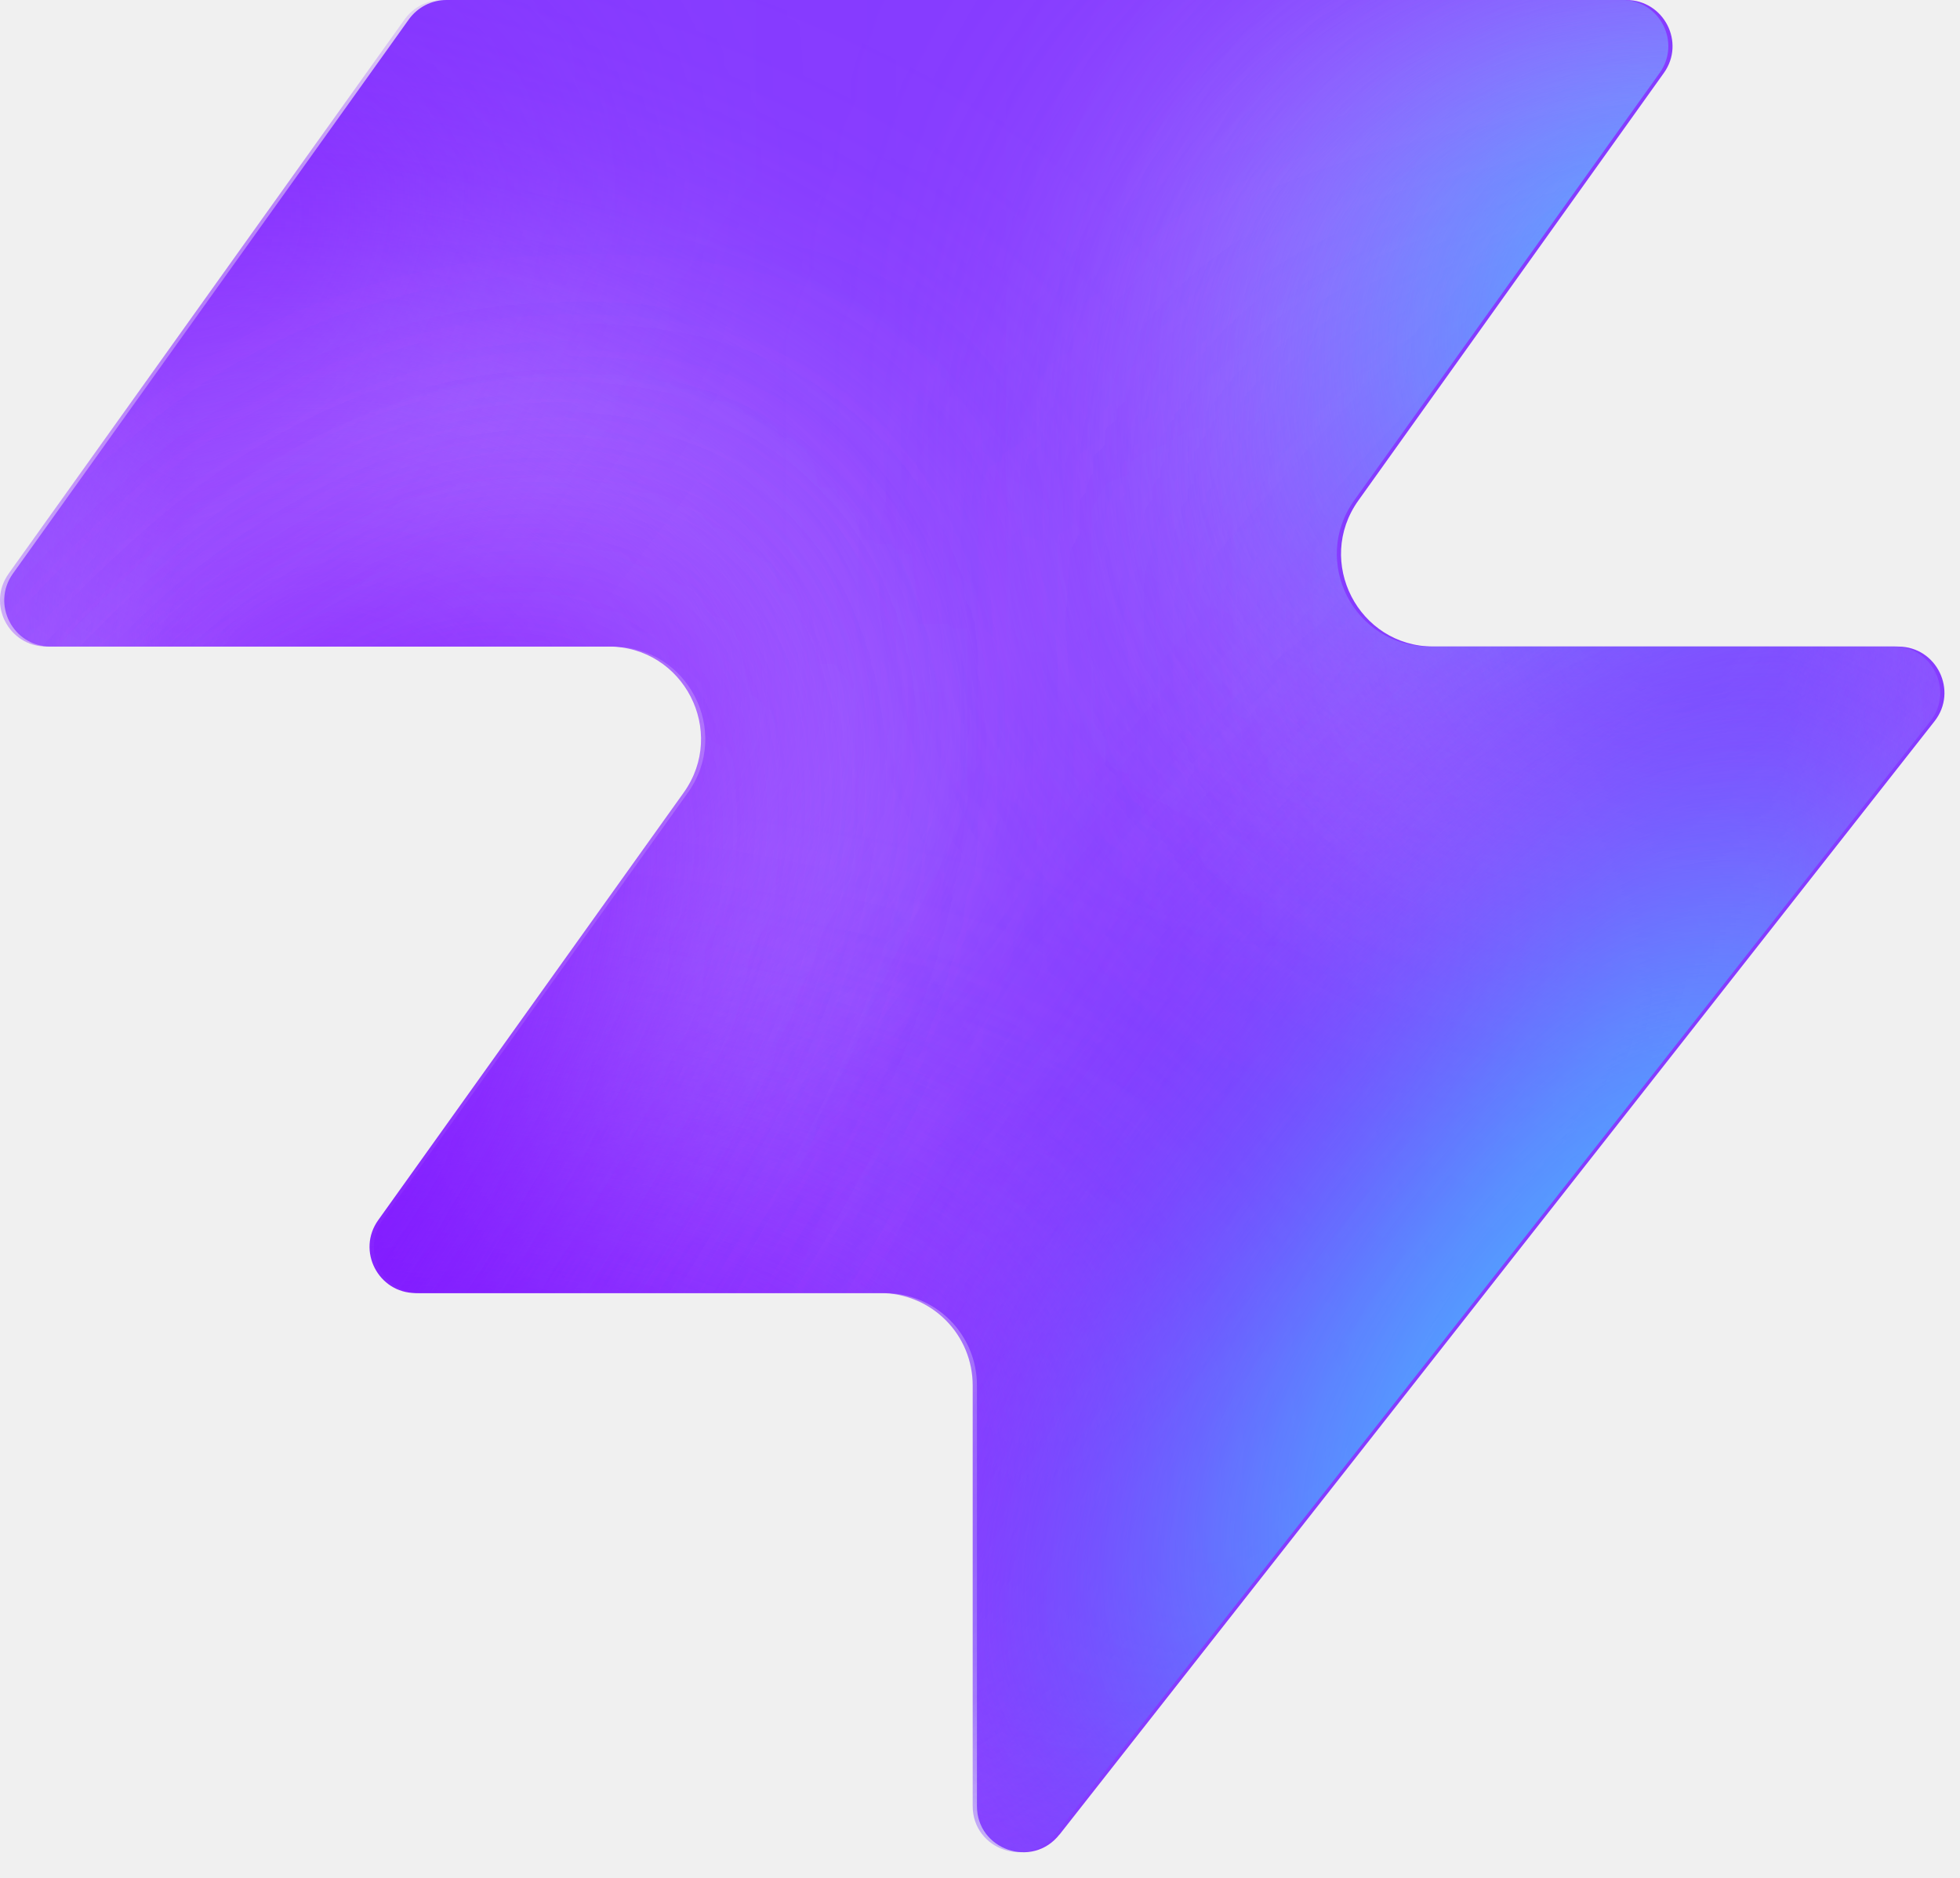
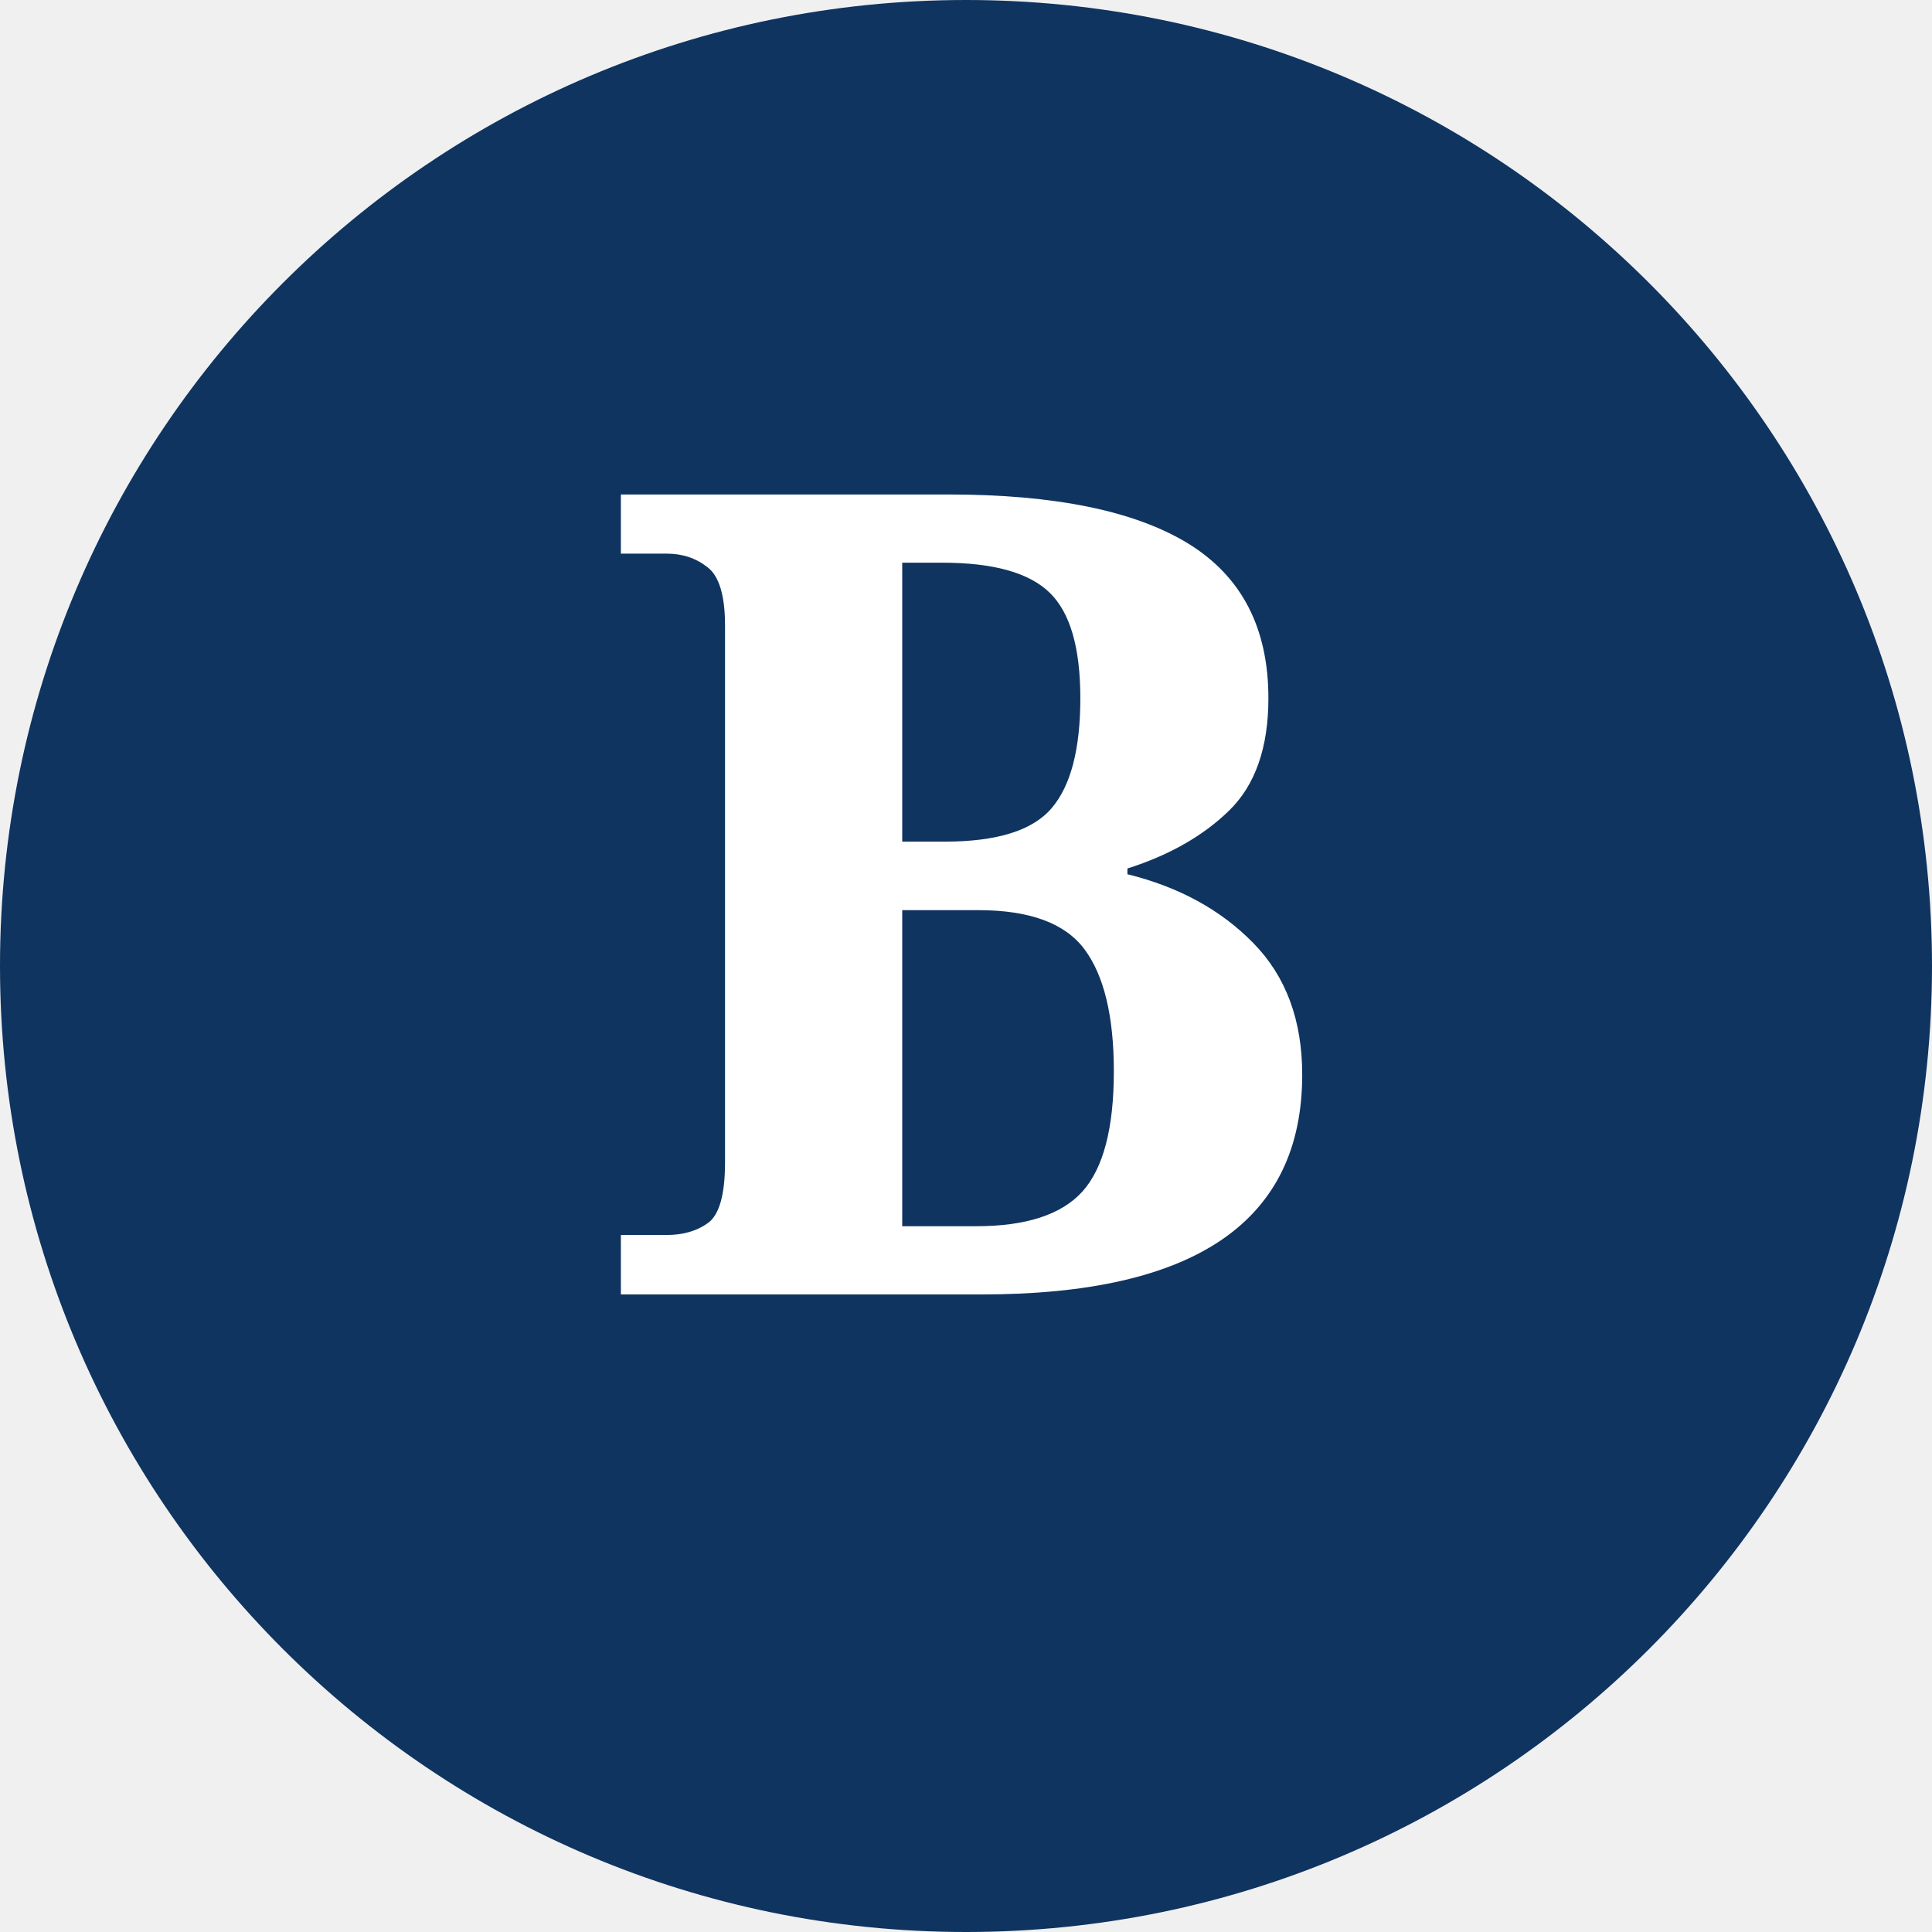
- <svg xmlns="http://www.w3.org/2000/svg" width="48" height="46" fill="none" viewBox="0 0 48 46">
-   <path fill="#863bff" d="M25.946 44.938c-.664.845-2.021.375-2.021-.698V33.937a2.26 2.26 0 0 0-2.262-2.262H10.287c-.92 0-1.456-1.04-.92-1.788l7.48-10.471c1.07-1.497 0-3.578-1.842-3.578H1.237c-.92 0-1.456-1.04-.92-1.788L10.013.474c.214-.297.556-.474.92-.474h28.894c.92 0 1.456 1.04.92 1.788l-7.48 10.471c-1.07 1.498 0 3.579 1.842 3.579h11.377c.943 0 1.473 1.088.89 1.83L25.947 44.94z" style="fill:#863bff;fill:color(display-p3 .525 .23 1);fill-opacity:1" />
-   <mask id="a" width="48" height="46" x="0" y="0" maskUnits="userSpaceOnUse" style="mask-type:alpha">
-     <path fill="#000" d="M25.842 44.938c-.664.844-2.021.375-2.021-.698V33.937a2.26 2.26 0 0 0-2.262-2.262H10.183c-.92 0-1.456-1.04-.92-1.788l7.48-10.471c1.07-1.498 0-3.579-1.842-3.579H1.133c-.92 0-1.456-1.04-.92-1.787L9.91.473c.214-.297.556-.474.92-.474h28.894c.92 0 1.456 1.04.92 1.788l-7.48 10.471c-1.07 1.498 0 3.578 1.842 3.578h11.377c.943 0 1.473 1.088.89 1.832L25.843 44.94z" style="fill:#000;fill-opacity:1" />
-   </mask>
-   <g mask="url(#a)">
-     <g filter="url(#b)">
-       <ellipse cx="5.508" cy="14.704" fill="#ede6ff" rx="5.508" ry="14.704" style="fill:#ede6ff;fill:color(display-p3 .927 .903 1);fill-opacity:1" transform="matrix(.00324 1 1 -.00324 -4.47 31.516)" />
-     </g>
-     <g filter="url(#c)">
-       <ellipse cx="10.399" cy="29.851" fill="#ede6ff" rx="10.399" ry="29.851" style="fill:#ede6ff;fill:color(display-p3 .927 .903 1);fill-opacity:1" transform="matrix(.00324 1 1 -.00324 -39.328 7.883)" />
-     </g>
-     <g filter="url(#d)">
-       <ellipse cx="5.508" cy="30.487" fill="#7e14ff" rx="5.508" ry="30.487" style="fill:#7e14ff;fill:color(display-p3 .492 .077 1);fill-opacity:1" transform="rotate(89.814 -25.913 -14.639)scale(1 -1)" />
-     </g>
-     <g filter="url(#e)">
-       <ellipse cx="5.508" cy="30.599" fill="#7e14ff" rx="5.508" ry="30.599" style="fill:#7e14ff;fill:color(display-p3 .492 .077 1);fill-opacity:1" transform="rotate(89.814 -32.644 -3.334)scale(1 -1)" />
-     </g>
-     <g filter="url(#f)">
-       <ellipse cx="5.508" cy="30.599" fill="#7e14ff" rx="5.508" ry="30.599" style="fill:#7e14ff;fill:color(display-p3 .492 .077 1);fill-opacity:1" transform="matrix(.00324 1 1 -.00324 -34.34 30.47)" />
-     </g>
-     <g filter="url(#g)">
-       <ellipse cx="14.072" cy="22.078" fill="#ede6ff" rx="14.072" ry="22.078" style="fill:#ede6ff;fill:color(display-p3 .927 .903 1);fill-opacity:1" transform="rotate(93.35 24.506 48.493)scale(-1 1)" />
-     </g>
-     <g filter="url(#h)">
-       <ellipse cx="3.47" cy="21.501" fill="#7e14ff" rx="3.47" ry="21.501" style="fill:#7e14ff;fill:color(display-p3 .492 .077 1);fill-opacity:1" transform="rotate(89.009 28.708 47.59)scale(-1 1)" />
-     </g>
-     <g filter="url(#i)">
-       <ellipse cx="3.47" cy="21.501" fill="#7e14ff" rx="3.47" ry="21.501" style="fill:#7e14ff;fill:color(display-p3 .492 .077 1);fill-opacity:1" transform="rotate(89.009 28.708 47.59)scale(-1 1)" />
-     </g>
-     <g filter="url(#j)">
-       <ellipse cx=".387" cy="8.972" fill="#7e14ff" rx="4.407" ry="29.108" style="fill:#7e14ff;fill:color(display-p3 .492 .077 1);fill-opacity:1" transform="rotate(39.51 .387 8.972)" />
-     </g>
-     <g filter="url(#k)">
-       <ellipse cx="47.523" cy="-6.092" fill="#7e14ff" rx="4.407" ry="29.108" style="fill:#7e14ff;fill:color(display-p3 .492 .077 1);fill-opacity:1" transform="rotate(37.892 47.523 -6.092)" />
-     </g>
-     <g filter="url(#l)">
-       <ellipse cx="41.412" cy="6.333" fill="#47bfff" rx="5.971" ry="9.665" style="fill:#47bfff;fill:color(display-p3 .28 .748 1);fill-opacity:1" transform="rotate(37.892 41.412 6.333)" />
-     </g>
-     <g filter="url(#m)">
-       <ellipse cx="-1.879" cy="38.332" fill="#7e14ff" rx="4.407" ry="29.108" style="fill:#7e14ff;fill:color(display-p3 .492 .077 1);fill-opacity:1" transform="rotate(37.892 -1.88 38.332)" />
-     </g>
-     <g filter="url(#n)">
-       <ellipse cx="-1.879" cy="38.332" fill="#7e14ff" rx="4.407" ry="29.108" style="fill:#7e14ff;fill:color(display-p3 .492 .077 1);fill-opacity:1" transform="rotate(37.892 -1.88 38.332)" />
-     </g>
-     <g filter="url(#o)">
-       <ellipse cx="35.651" cy="29.907" fill="#7e14ff" rx="4.407" ry="29.108" style="fill:#7e14ff;fill:color(display-p3 .492 .077 1);fill-opacity:1" transform="rotate(37.892 35.651 29.907)" />
-     </g>
-     <g filter="url(#p)">
-       <ellipse cx="38.418" cy="32.4" fill="#47bfff" rx="5.971" ry="15.297" style="fill:#47bfff;fill:color(display-p3 .28 .748 1);fill-opacity:1" transform="rotate(37.892 38.418 32.4)" />
-     </g>
-   </g>
-   <defs>
-     <filter id="b" width="60.045" height="41.654" x="-19.77" y="16.149" color-interpolation-filters="sRGB" filterUnits="userSpaceOnUse">
-       <feFlood flood-opacity="0" result="BackgroundImageFix" />
-       <feBlend in="SourceGraphic" in2="BackgroundImageFix" result="shape" />
-       <feGaussianBlur result="effect1_foregroundBlur_2002_17158" stdDeviation="7.659" />
-     </filter>
-     <filter id="c" width="90.34" height="51.437" x="-54.613" y="-7.533" color-interpolation-filters="sRGB" filterUnits="userSpaceOnUse">
-       <feFlood flood-opacity="0" result="BackgroundImageFix" />
-       <feBlend in="SourceGraphic" in2="BackgroundImageFix" result="shape" />
-       <feGaussianBlur result="effect1_foregroundBlur_2002_17158" stdDeviation="7.659" />
-     </filter>
-     <filter id="d" width="79.355" height="29.4" x="-49.64" y="2.03" color-interpolation-filters="sRGB" filterUnits="userSpaceOnUse">
-       <feFlood flood-opacity="0" result="BackgroundImageFix" />
-       <feBlend in="SourceGraphic" in2="BackgroundImageFix" result="shape" />
-       <feGaussianBlur result="effect1_foregroundBlur_2002_17158" stdDeviation="4.596" />
-     </filter>
-     <filter id="e" width="79.579" height="29.4" x="-45.045" y="20.029" color-interpolation-filters="sRGB" filterUnits="userSpaceOnUse">
-       <feFlood flood-opacity="0" result="BackgroundImageFix" />
-       <feBlend in="SourceGraphic" in2="BackgroundImageFix" result="shape" />
-       <feGaussianBlur result="effect1_foregroundBlur_2002_17158" stdDeviation="4.596" />
-     </filter>
-     <filter id="f" width="79.579" height="29.4" x="-43.513" y="21.178" color-interpolation-filters="sRGB" filterUnits="userSpaceOnUse">
-       <feFlood flood-opacity="0" result="BackgroundImageFix" />
-       <feBlend in="SourceGraphic" in2="BackgroundImageFix" result="shape" />
-       <feGaussianBlur result="effect1_foregroundBlur_2002_17158" stdDeviation="4.596" />
-     </filter>
-     <filter id="g" width="74.749" height="58.852" x="15.756" y="-17.901" color-interpolation-filters="sRGB" filterUnits="userSpaceOnUse">
-       <feFlood flood-opacity="0" result="BackgroundImageFix" />
-       <feBlend in="SourceGraphic" in2="BackgroundImageFix" result="shape" />
-       <feGaussianBlur result="effect1_foregroundBlur_2002_17158" stdDeviation="7.659" />
-     </filter>
-     <filter id="h" width="61.377" height="25.362" x="23.548" y="2.284" color-interpolation-filters="sRGB" filterUnits="userSpaceOnUse">
-       <feFlood flood-opacity="0" result="BackgroundImageFix" />
-       <feBlend in="SourceGraphic" in2="BackgroundImageFix" result="shape" />
-       <feGaussianBlur result="effect1_foregroundBlur_2002_17158" stdDeviation="4.596" />
-     </filter>
-     <filter id="i" width="61.377" height="25.362" x="23.548" y="2.284" color-interpolation-filters="sRGB" filterUnits="userSpaceOnUse">
-       <feFlood flood-opacity="0" result="BackgroundImageFix" />
-       <feBlend in="SourceGraphic" in2="BackgroundImageFix" result="shape" />
-       <feGaussianBlur result="effect1_foregroundBlur_2002_17158" stdDeviation="4.596" />
-     </filter>
-     <filter id="j" width="56.045" height="63.649" x="-27.636" y="-22.853" color-interpolation-filters="sRGB" filterUnits="userSpaceOnUse">
-       <feFlood flood-opacity="0" result="BackgroundImageFix" />
-       <feBlend in="SourceGraphic" in2="BackgroundImageFix" result="shape" />
-       <feGaussianBlur result="effect1_foregroundBlur_2002_17158" stdDeviation="4.596" />
-     </filter>
-     <filter id="k" width="54.814" height="64.646" x="20.116" y="-38.415" color-interpolation-filters="sRGB" filterUnits="userSpaceOnUse">
-       <feFlood flood-opacity="0" result="BackgroundImageFix" />
-       <feBlend in="SourceGraphic" in2="BackgroundImageFix" result="shape" />
-       <feGaussianBlur result="effect1_foregroundBlur_2002_17158" stdDeviation="4.596" />
-     </filter>
-     <filter id="l" width="33.541" height="35.313" x="24.641" y="-11.323" color-interpolation-filters="sRGB" filterUnits="userSpaceOnUse">
-       <feFlood flood-opacity="0" result="BackgroundImageFix" />
-       <feBlend in="SourceGraphic" in2="BackgroundImageFix" result="shape" />
-       <feGaussianBlur result="effect1_foregroundBlur_2002_17158" stdDeviation="4.596" />
-     </filter>
-     <filter id="m" width="54.814" height="64.646" x="-29.286" y="6.009" color-interpolation-filters="sRGB" filterUnits="userSpaceOnUse">
-       <feFlood flood-opacity="0" result="BackgroundImageFix" />
-       <feBlend in="SourceGraphic" in2="BackgroundImageFix" result="shape" />
-       <feGaussianBlur result="effect1_foregroundBlur_2002_17158" stdDeviation="4.596" />
-     </filter>
-     <filter id="n" width="54.814" height="64.646" x="-29.286" y="6.009" color-interpolation-filters="sRGB" filterUnits="userSpaceOnUse">
-       <feFlood flood-opacity="0" result="BackgroundImageFix" />
-       <feBlend in="SourceGraphic" in2="BackgroundImageFix" result="shape" />
-       <feGaussianBlur result="effect1_foregroundBlur_2002_17158" stdDeviation="4.596" />
-     </filter>
-     <filter id="o" width="54.814" height="64.646" x="8.244" y="-2.416" color-interpolation-filters="sRGB" filterUnits="userSpaceOnUse">
-       <feFlood flood-opacity="0" result="BackgroundImageFix" />
-       <feBlend in="SourceGraphic" in2="BackgroundImageFix" result="shape" />
-       <feGaussianBlur result="effect1_foregroundBlur_2002_17158" stdDeviation="4.596" />
-     </filter>
-     <filter id="p" width="39.409" height="43.623" x="18.713" y="10.588" color-interpolation-filters="sRGB" filterUnits="userSpaceOnUse">
-       <feFlood flood-opacity="0" result="BackgroundImageFix" />
-       <feBlend in="SourceGraphic" in2="BackgroundImageFix" result="shape" />
-       <feGaussianBlur result="effect1_foregroundBlur_2002_17158" stdDeviation="4.596" />
-     </filter>
-   </defs>
+ <svg xmlns="http://www.w3.org/2000/svg" viewBox="0 0 100 100">
+   <circle cx="50" cy="50" r="50" fill="#0f3460" />
+   <text x="50" y="67" font-family="Georgia, serif" font-size="58" font-weight="bold" fill="white" text-anchor="middle">B</text>
</svg>
